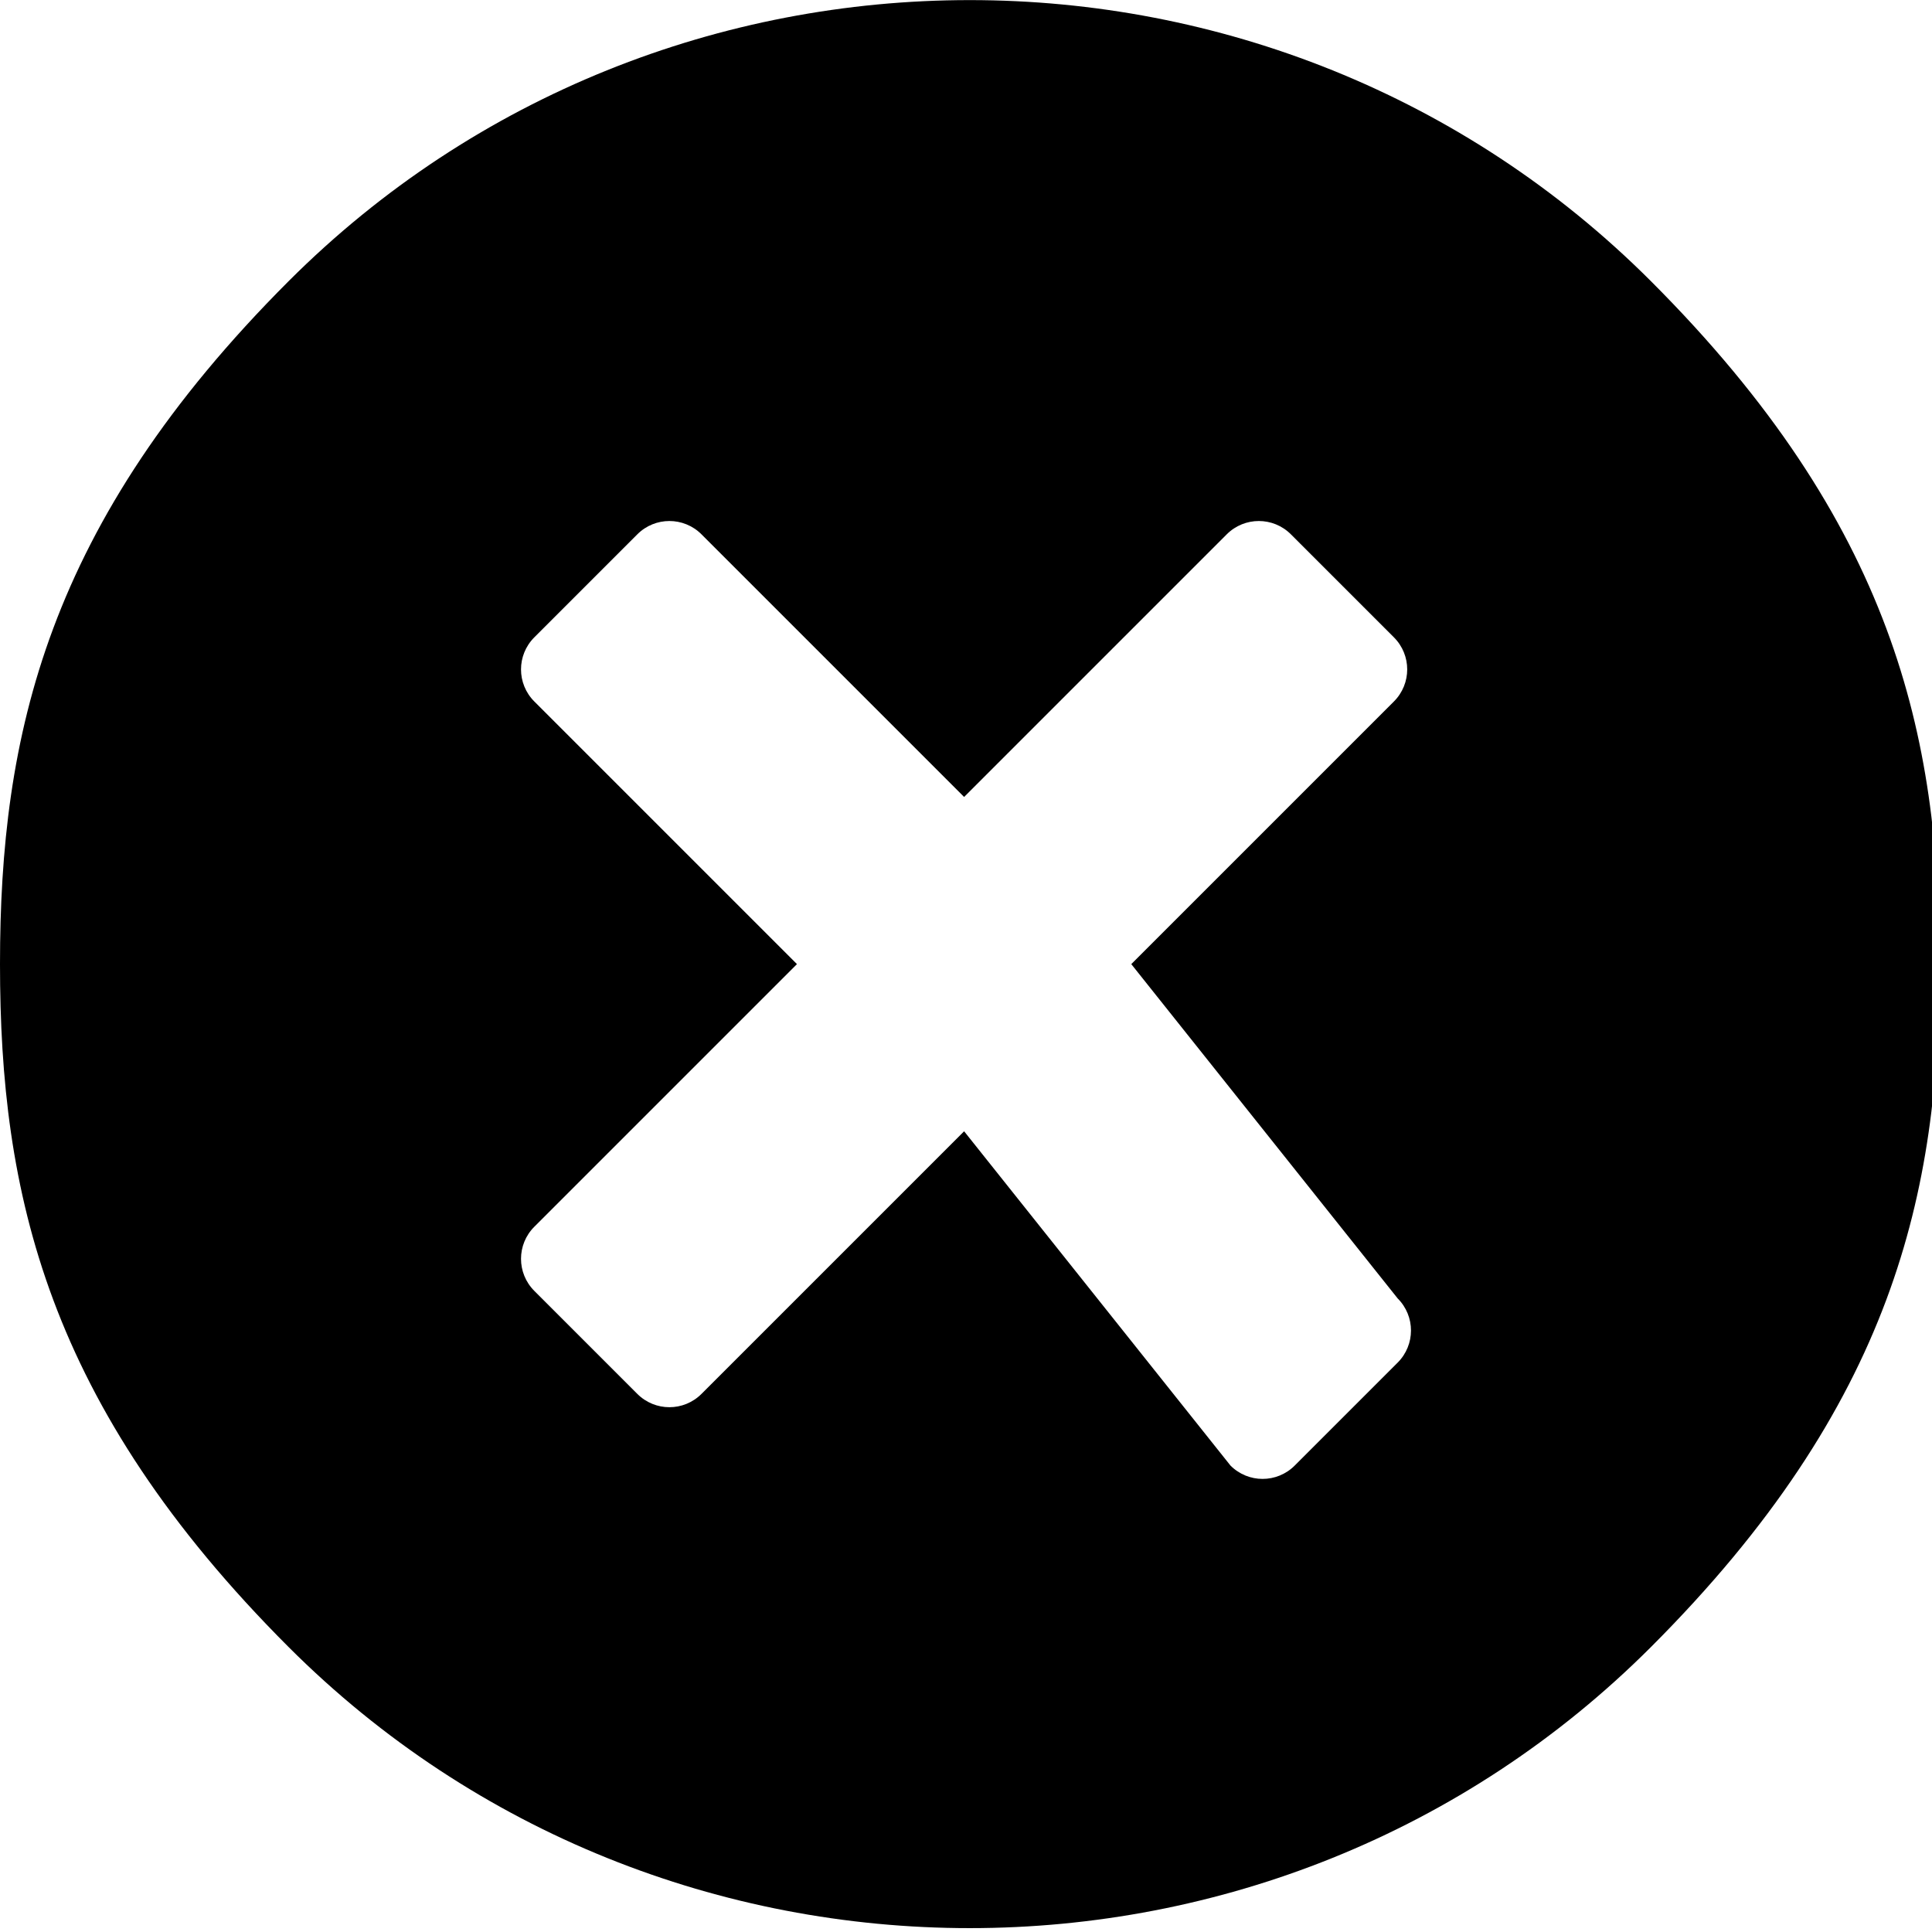
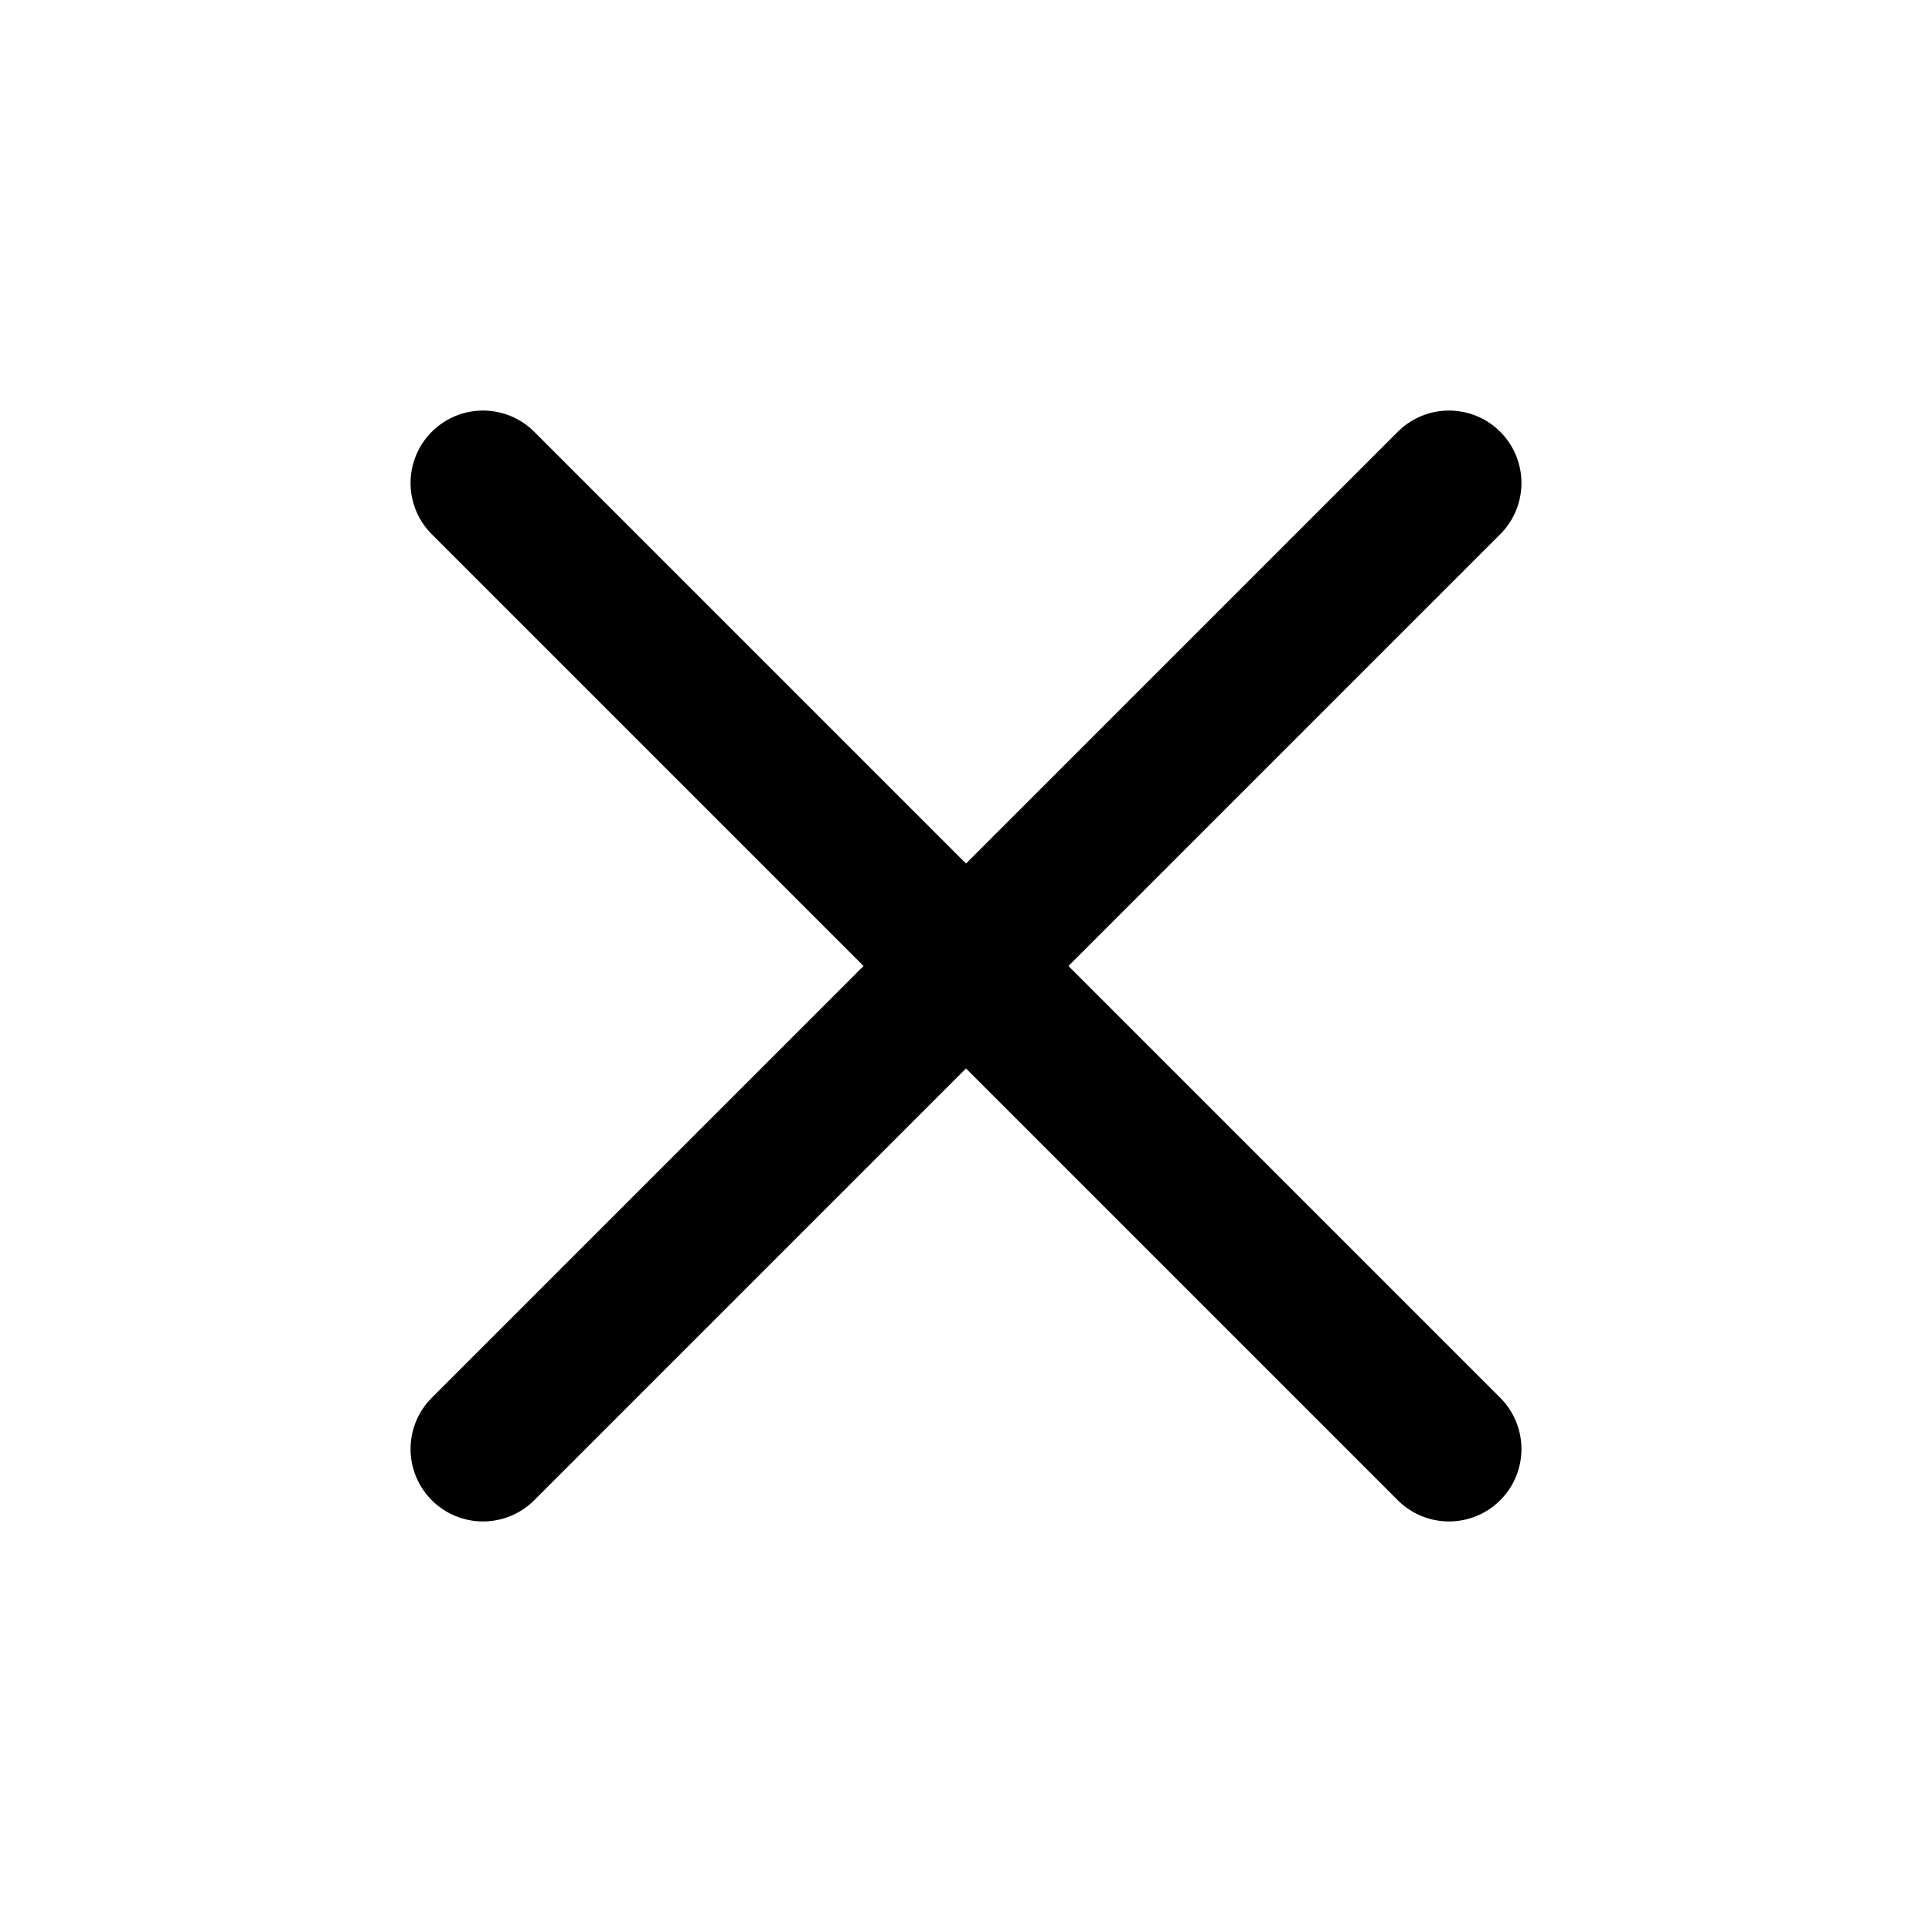
- <svg xmlns="http://www.w3.org/2000/svg" version="1.1" id="Layer_1" x="0px" y="0px" viewBox="0 0 512 512" style="enable-background:new 0 0 512 512;" xml:space="preserve">
-   <g>
-     <path d="M437.5,74.5c-99.3-99.3-261.7-99.3-361,0C12.2,138.8,0,195.1,0,255.5s12.2,116.7,76.5,181c99.3,99.3,261.7,99.3,361,0   c64.3-64.3,76.5-120.6,76.5-181S501.8,138.8,437.5,74.5z M370.4,344.1c4.7,4.7,4.7,12.3,0,17l-27.3,27.3c-4.7,4.7-12.3,4.7-17,0   L255.5,299.8L185.9,369.4c-4.7,4.7-12.3,4.7-17,0l-27.3-27.3c-4.7-4.7-4.7-12.3,0-17l69.6-69.6l-69.6-69.6c-4.7-4.7-4.7-12.3,0-17   l27.3-27.3c4.7-4.7,12.3-4.7,17,0l69.6,69.6l69.6-69.6c4.7-4.7,12.3-4.7,17,0l27.3,27.3c4.7,4.7,4.7,12.3,0,17L299.8,255.5   L370.4,344.1z" />
-   </g>
+ <svg xmlns="http://www.w3.org/2000/svg" width="20" height="20" viewBox="0 0 20 20" fill="none">
+   <path d="M15 5L5 15" stroke="black" stroke-width="1.5" stroke-linecap="round" stroke-linejoin="round" />
+   <path d="M5 5L15 15" stroke="black" stroke-width="1.5" stroke-linecap="round" stroke-linejoin="round" />
</svg>
